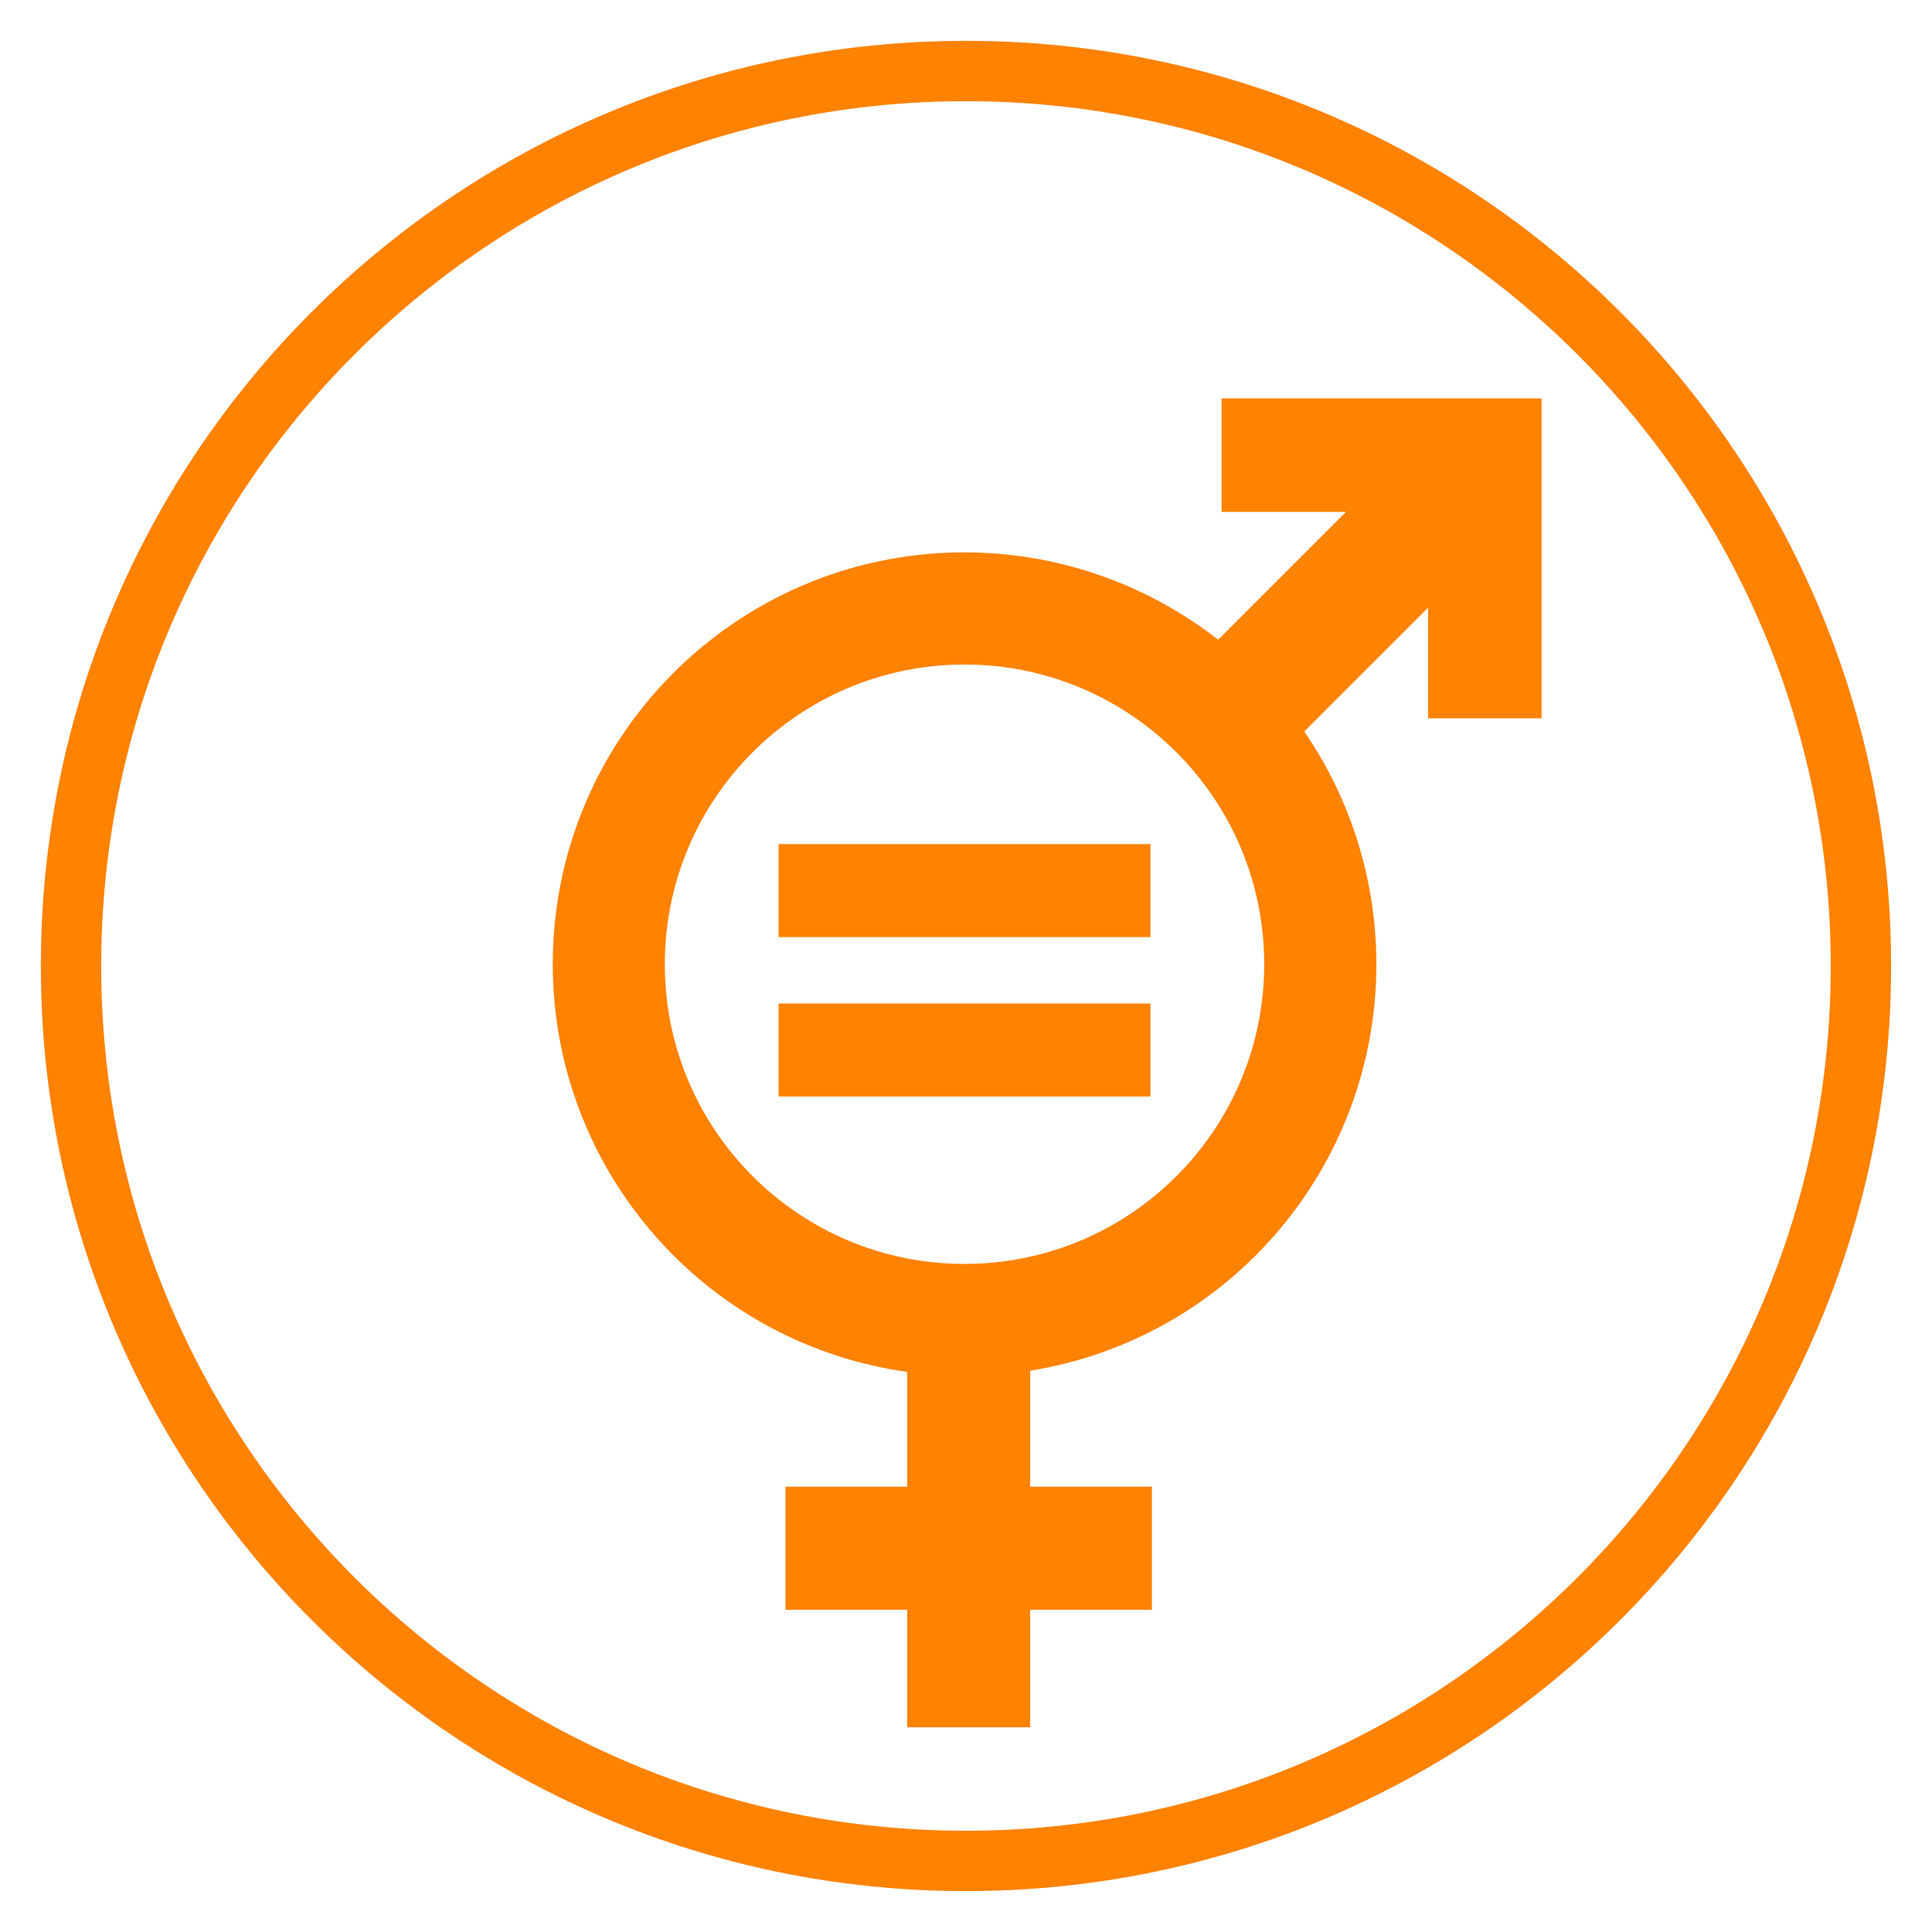
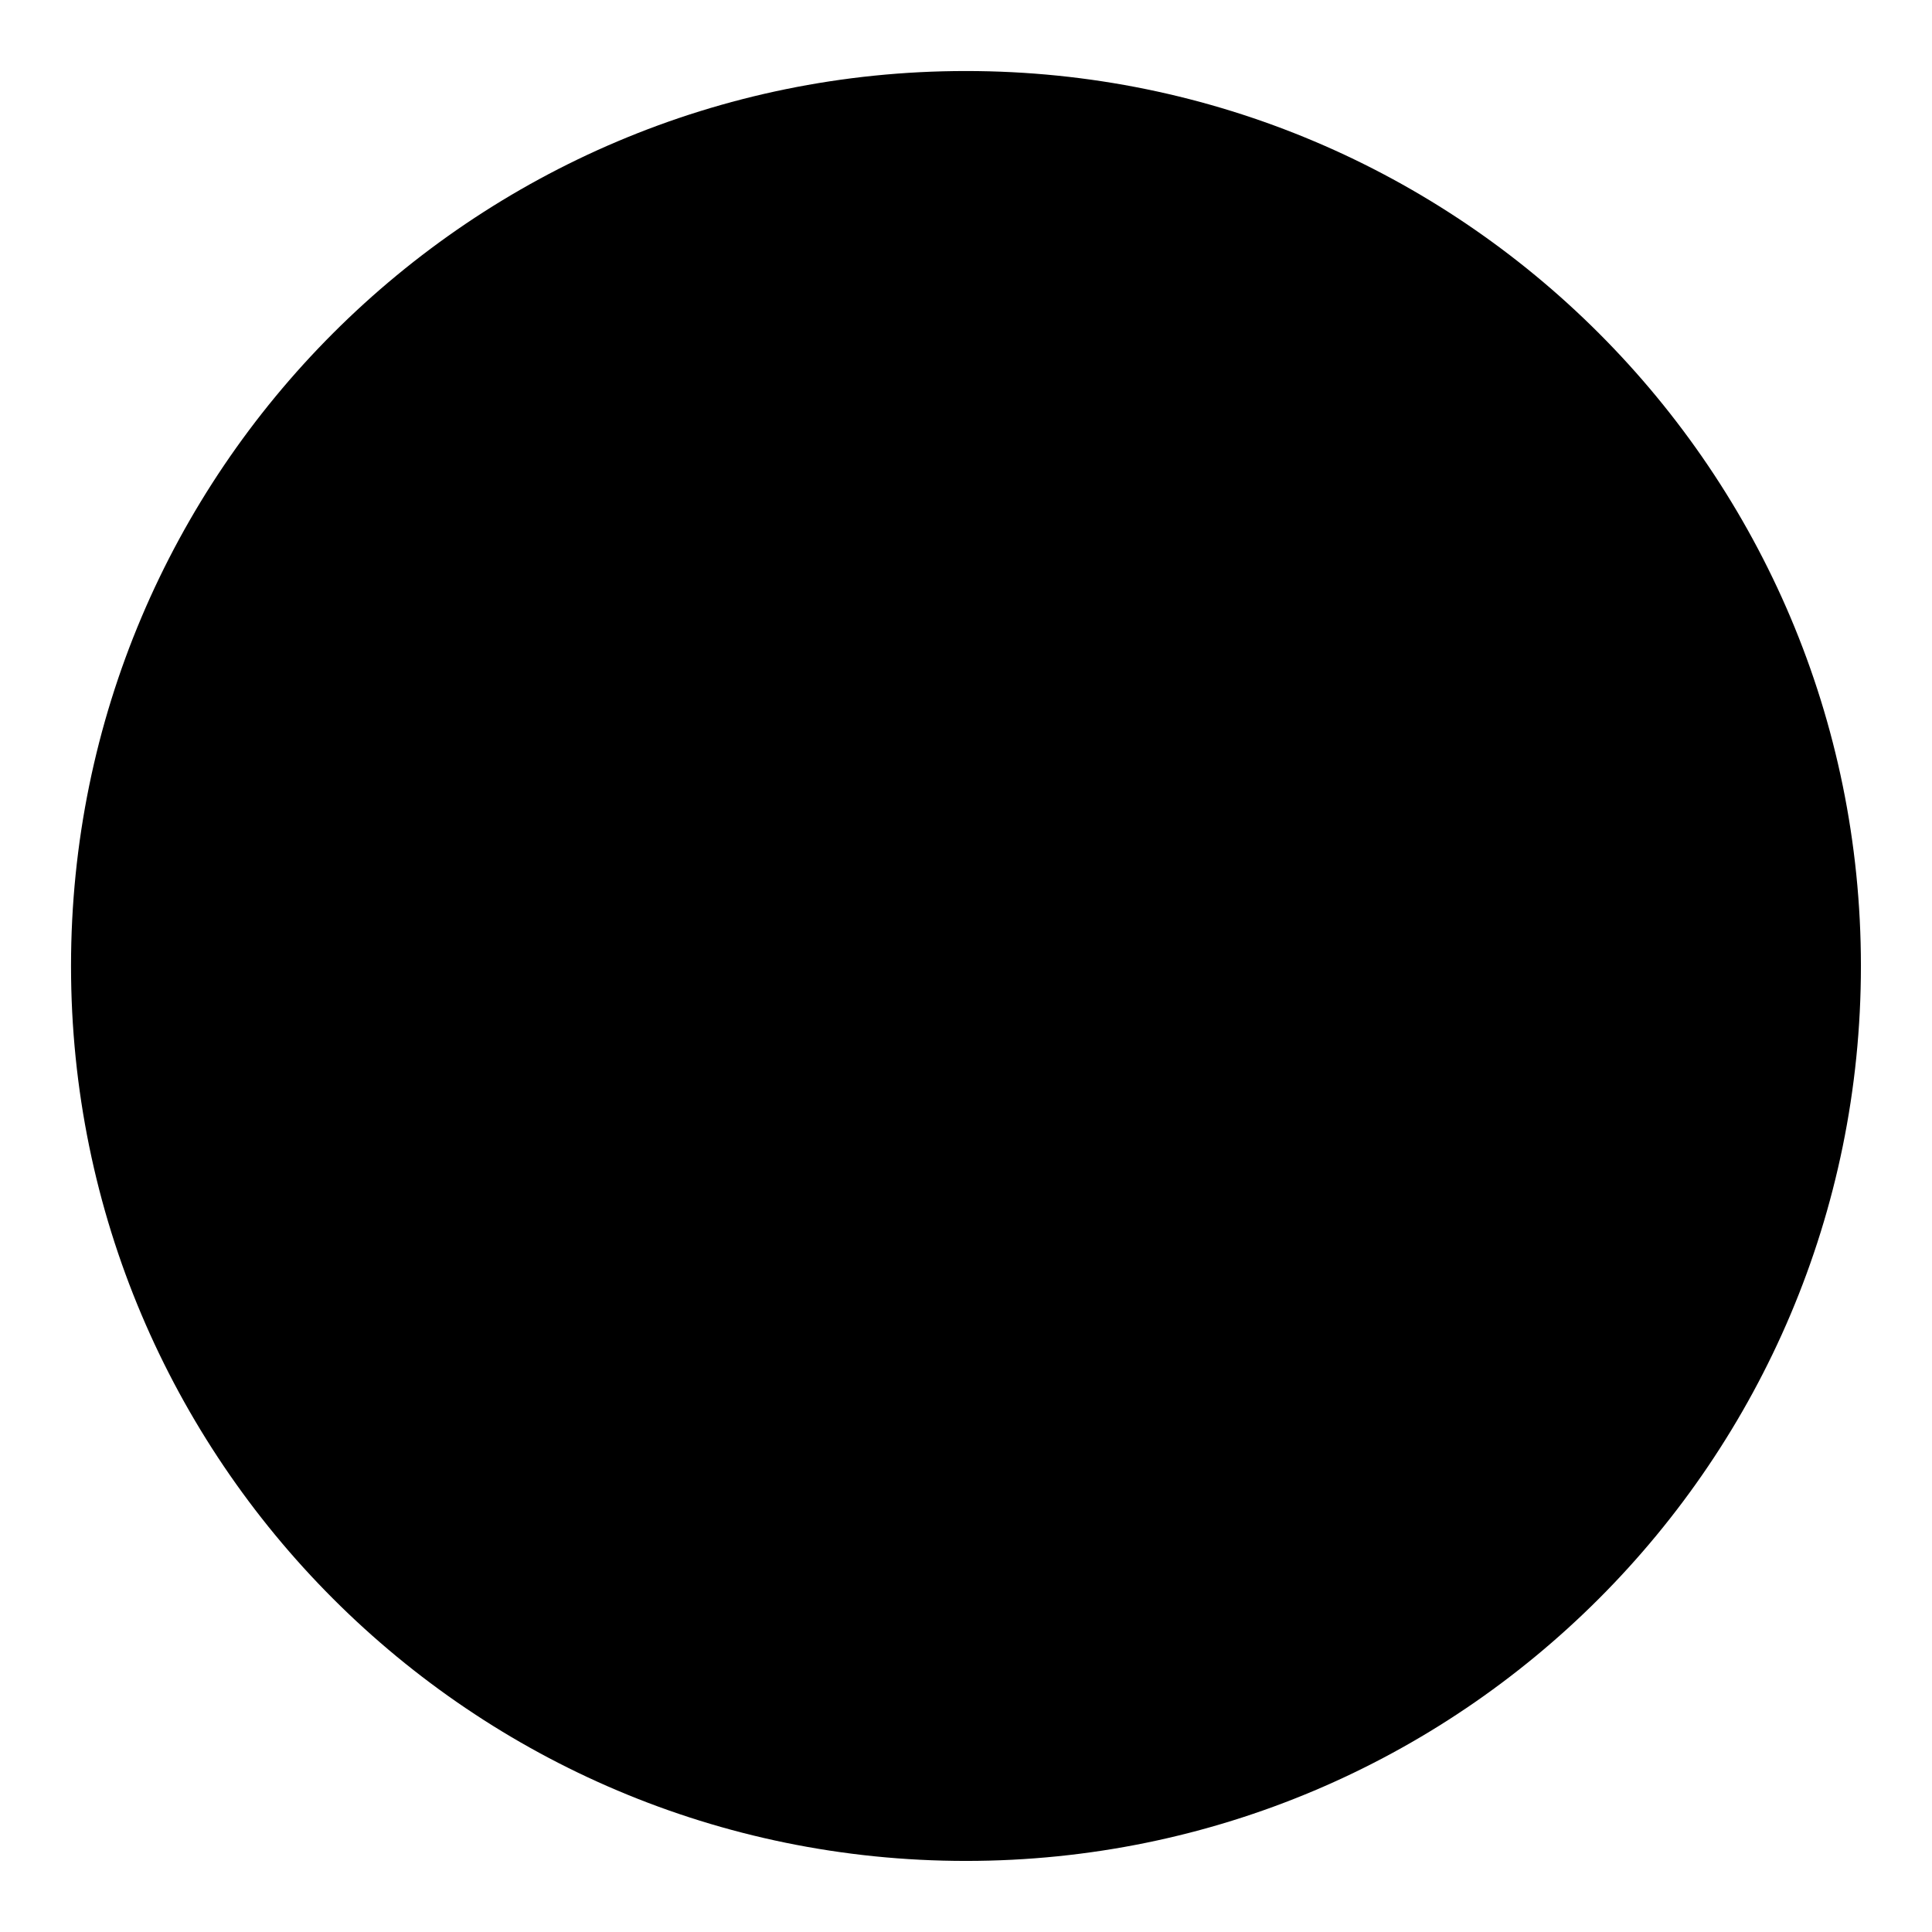
- <svg xmlns="http://www.w3.org/2000/svg" width="128" height="128" viewBox="0 0 33.867 33.867" version="1.1" id="svg8">
-   <defs id="defs2" />
-   <g id="layer1">
-     <circle style="fill:none;stroke:#ff8200;stroke-width:1.058;stroke-linecap:round;stroke-miterlimit:4;stroke-dasharray:none;stroke-opacity:1" id="path833" cx="16.933" cy="16.933" r="15.688" />
-     <path id="path1388" style="opacity:1;fill:#ff8200;fill-opacity:1;stroke:none;stroke-width:1.175;stroke-linecap:round;stroke-miterlimit:4;stroke-dasharray:none;stroke-opacity:1" d="m 21.414,6.984 v 1.989 h 2.18 l -2.241,2.241 a 7.218,7.218 0 0 0 -4.444,-1.531 7.218,7.218 0 0 0 -0.072,0 7.218,7.218 0 0 0 -7.147,7.219 7.218,7.218 0 0 0 6.212,7.147 v 2.012 h -2.133 v 2.157 h 2.133 v 2.061 h 2.157 v -2.061 h 2.133 v -2.157 h -2.133 v -2.033 a 7.218,7.218 0 0 0 6.068,-7.126 7.218,7.218 0 0 0 -1.264,-4.08 l 2.171,-2.171 v 1.94 h 1.989 V 6.984 Z M 16.908,11.649 a 5.253,5.253 0 0 1 5.253,5.254 5.253,5.253 0 0 1 -5.253,5.253 5.253,5.253 0 0 1 -5.254,-5.253 5.253,5.253 0 0 1 5.254,-5.254 z m -3.26,3.148 v 1.63 h 6.519 v -1.63 z m 0,2.794 v 1.63 h 6.519 v -1.63 z" />
+ <svg xmlns="http://www.w3.org/2000/svg" width="128" height="128" viewBox="0 0 33.867 33.867" version="1.1">
+   <g>
+     <circle class="sdg-circle" cx="16.933" cy="16.933" r="15.688" />
+     <path class="sdg-drawing" d="m 21.414,6.984 v 1.989 h 2.18 l -2.241,2.241 a 7.218,7.218 0 0 0 -4.444,-1.531 7.218,7.218 0 0 0 -0.072,0 7.218,7.218 0 0 0 -7.147,7.219 7.218,7.218 0 0 0 6.212,7.147 v 2.012 h -2.133 v 2.157 h 2.133 v 2.061 h 2.157 v -2.061 h 2.133 v -2.157 h -2.133 v -2.033 a 7.218,7.218 0 0 0 6.068,-7.126 7.218,7.218 0 0 0 -1.264,-4.08 l 2.171,-2.171 v 1.94 h 1.989 V 6.984 Z M 16.908,11.649 a 5.253,5.253 0 0 1 5.253,5.254 5.253,5.253 0 0 1 -5.253,5.253 5.253,5.253 0 0 1 -5.254,-5.253 5.253,5.253 0 0 1 5.254,-5.254 z m -3.26,3.148 v 1.63 h 6.519 v -1.63 z m 0,2.794 v 1.63 h 6.519 v -1.63 z" />
  </g>
</svg>
